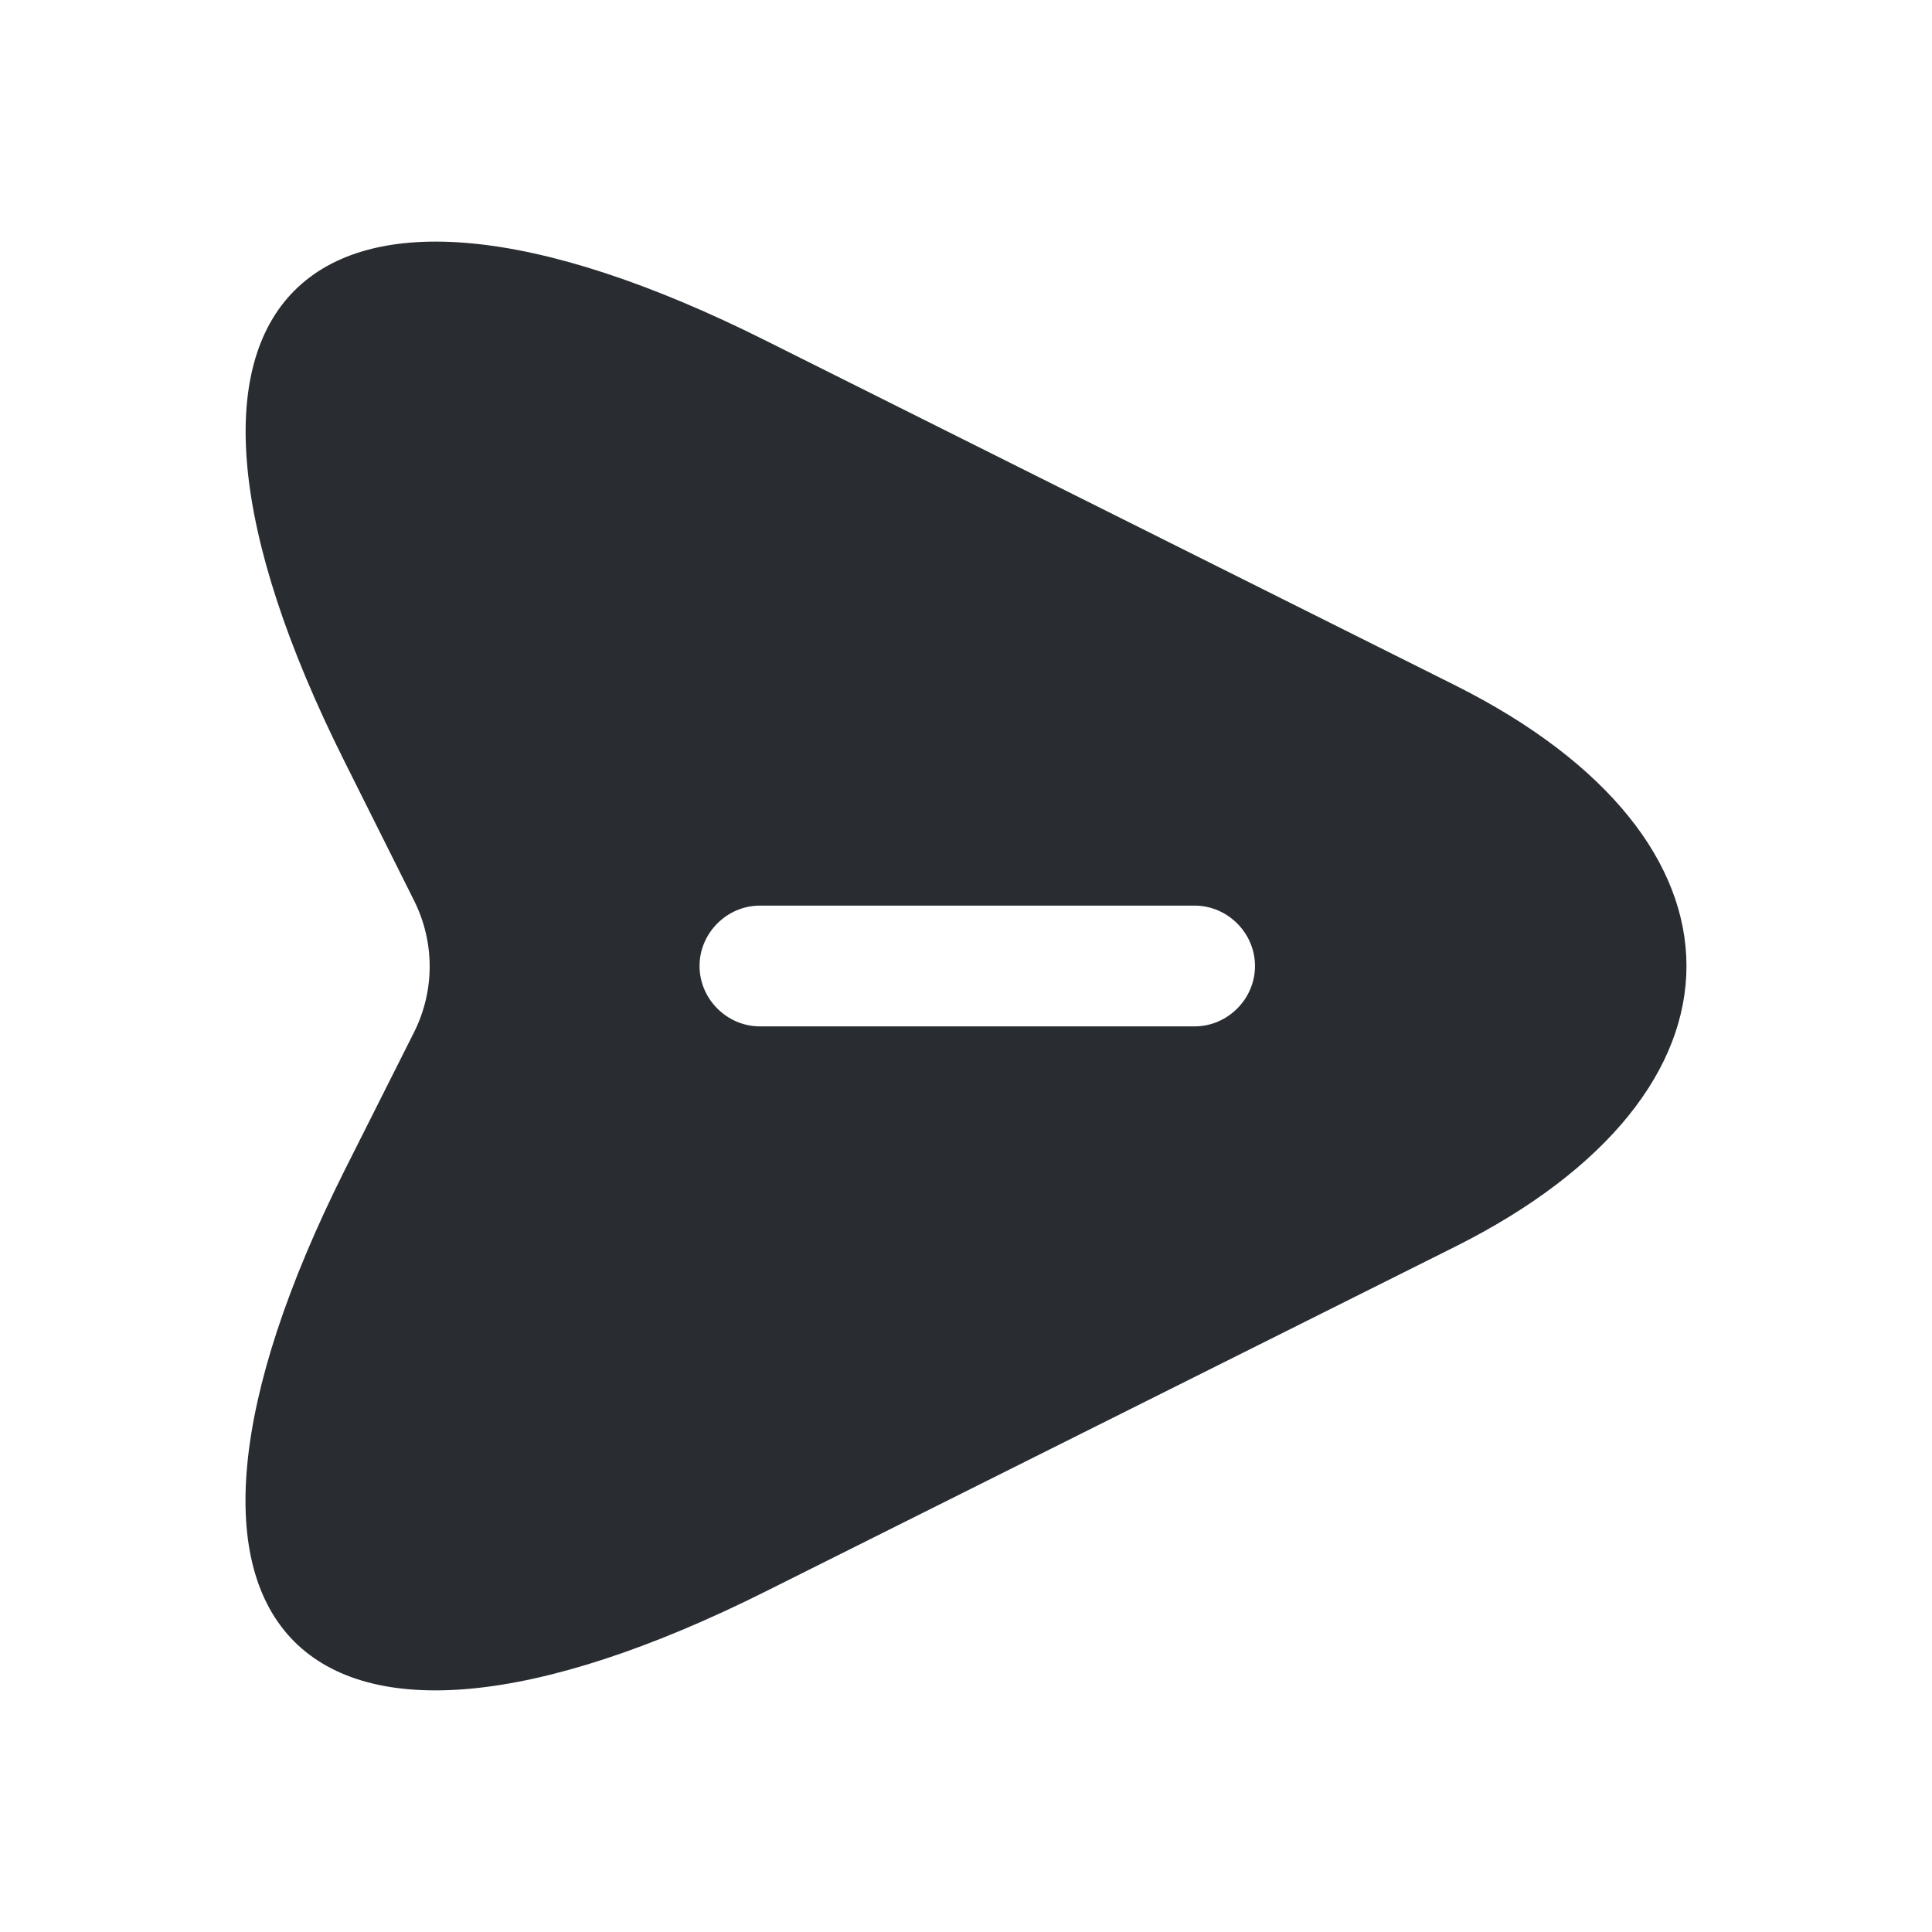
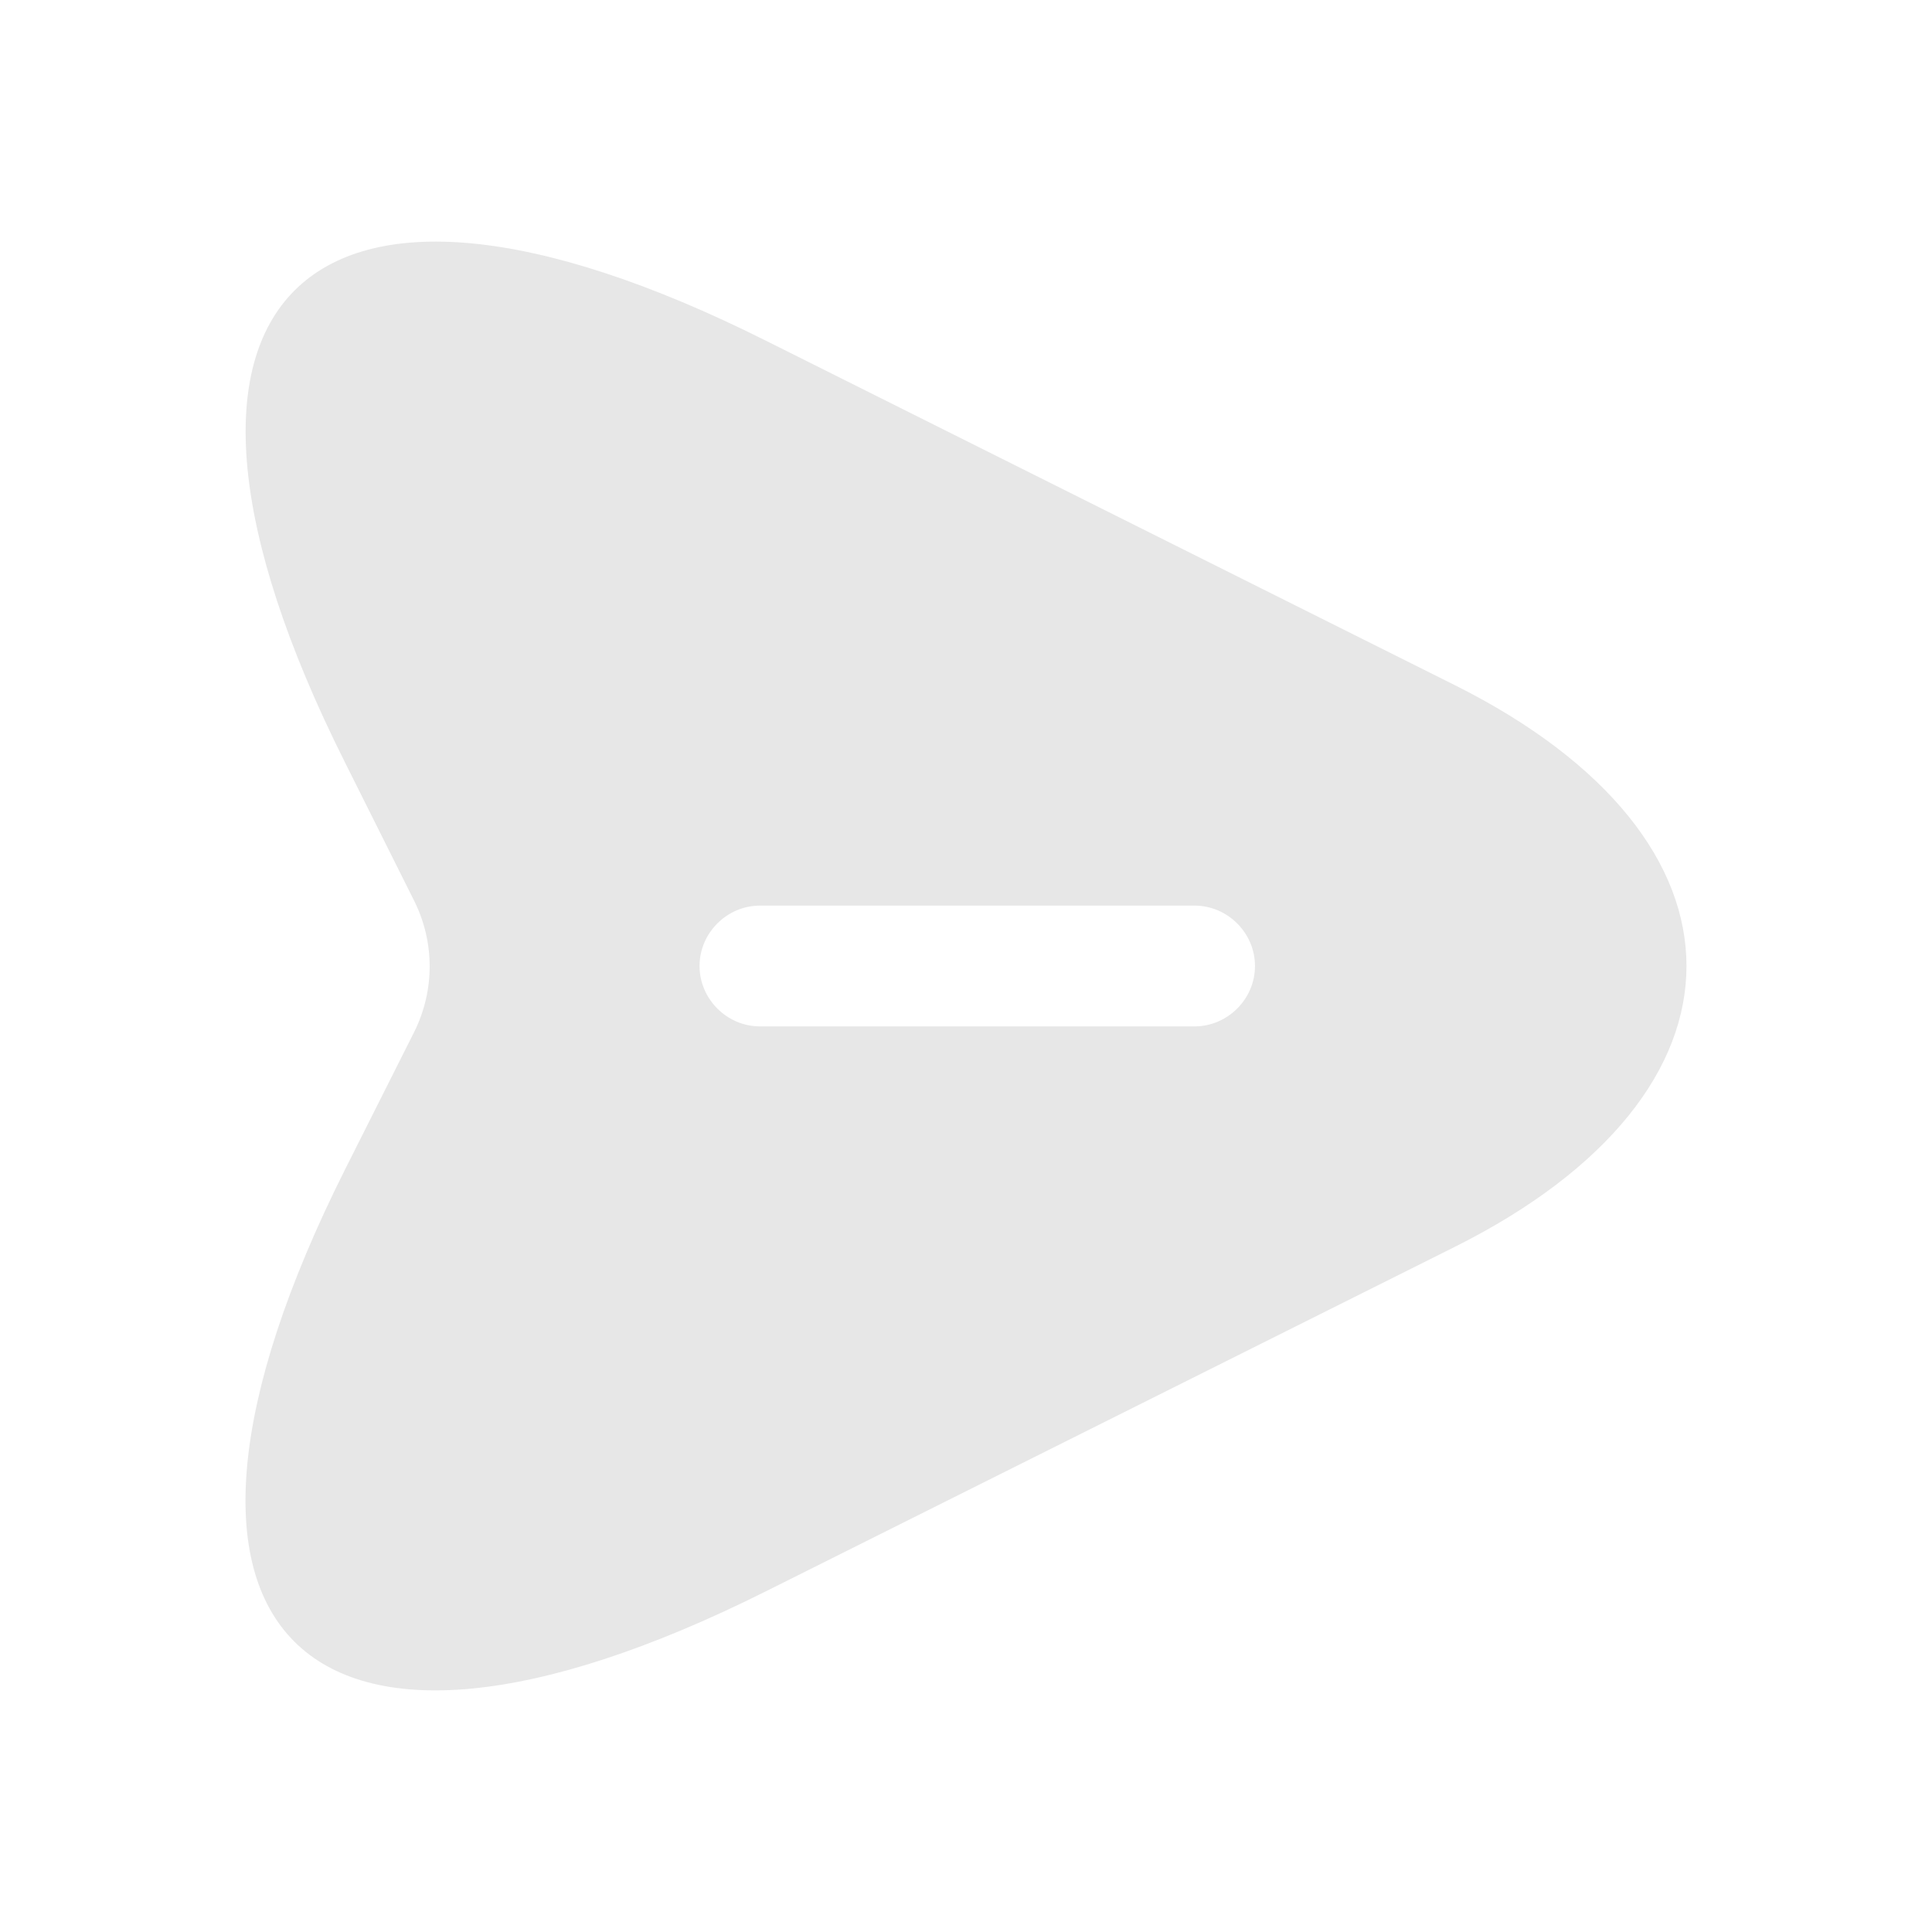
<svg xmlns="http://www.w3.org/2000/svg" width="24" height="24" viewBox="0 0 24 24" fill="none">
-   <path d="M18.07 8.51L9.51 4.23C3.76 1.35 1.4 3.71 4.28 9.46L5.15 11.2C5.4 11.71 5.4 12.3 5.15 12.81L4.28 14.54C1.4 20.29 3.75 22.65 9.51 19.77L18.07 15.49C21.91 13.57 21.91 10.43 18.07 8.51ZM14.84 12.75H9.44C9.03 12.75 8.69 12.41 8.69 12C8.69 11.59 9.03 11.25 9.44 11.25H14.84C15.25 11.25 15.59 11.59 15.59 12C15.59 12.41 15.25 12.75 14.84 12.75Z" fill="#292D32" />
+   <path d="M18.07 8.51L9.51 4.23C3.76 1.35 1.4 3.71 4.28 9.46L5.15 11.2C5.4 11.71 5.4 12.3 5.15 12.81L4.28 14.54C1.4 20.29 3.75 22.65 9.51 19.77L18.07 15.49C21.91 13.57 21.91 10.43 18.07 8.51ZM14.84 12.75H9.44C9.03 12.75 8.69 12.41 8.69 12C8.69 11.59 9.03 11.25 9.44 11.25H14.84C15.25 11.25 15.59 11.59 15.59 12C15.59 12.41 15.25 12.75 14.84 12.75Z" fill="#E7E7E7" />
</svg>
